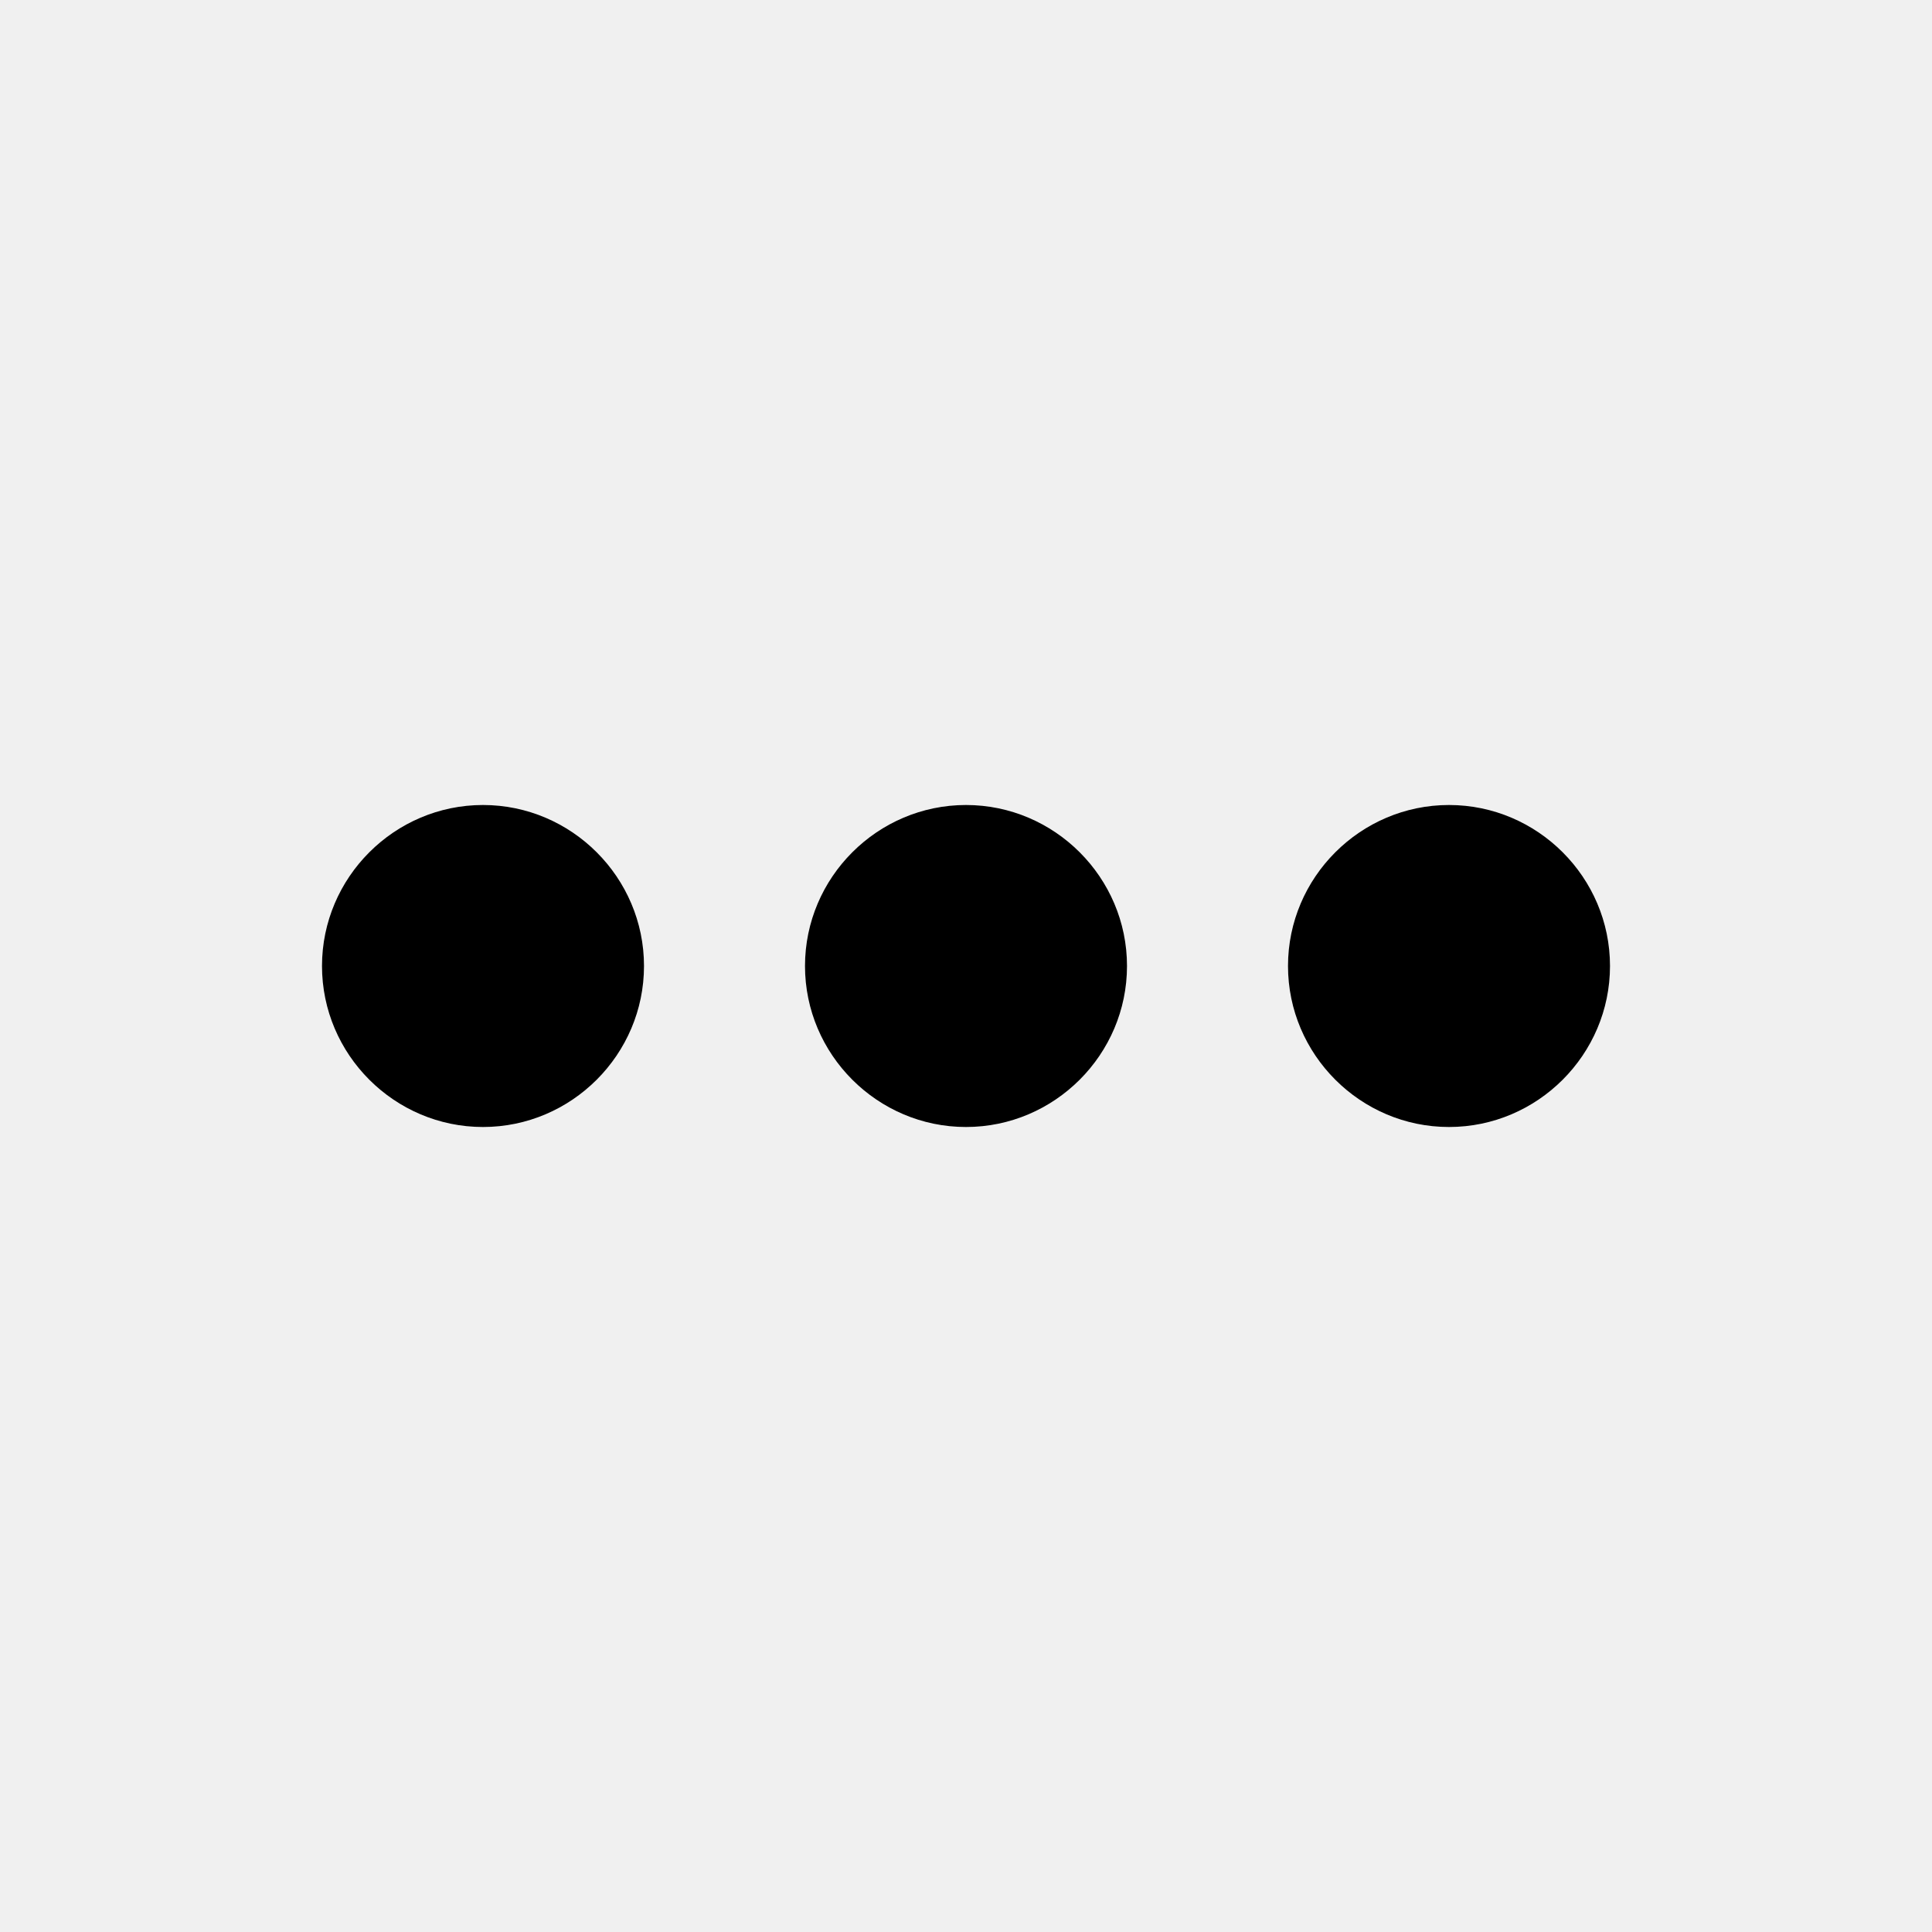
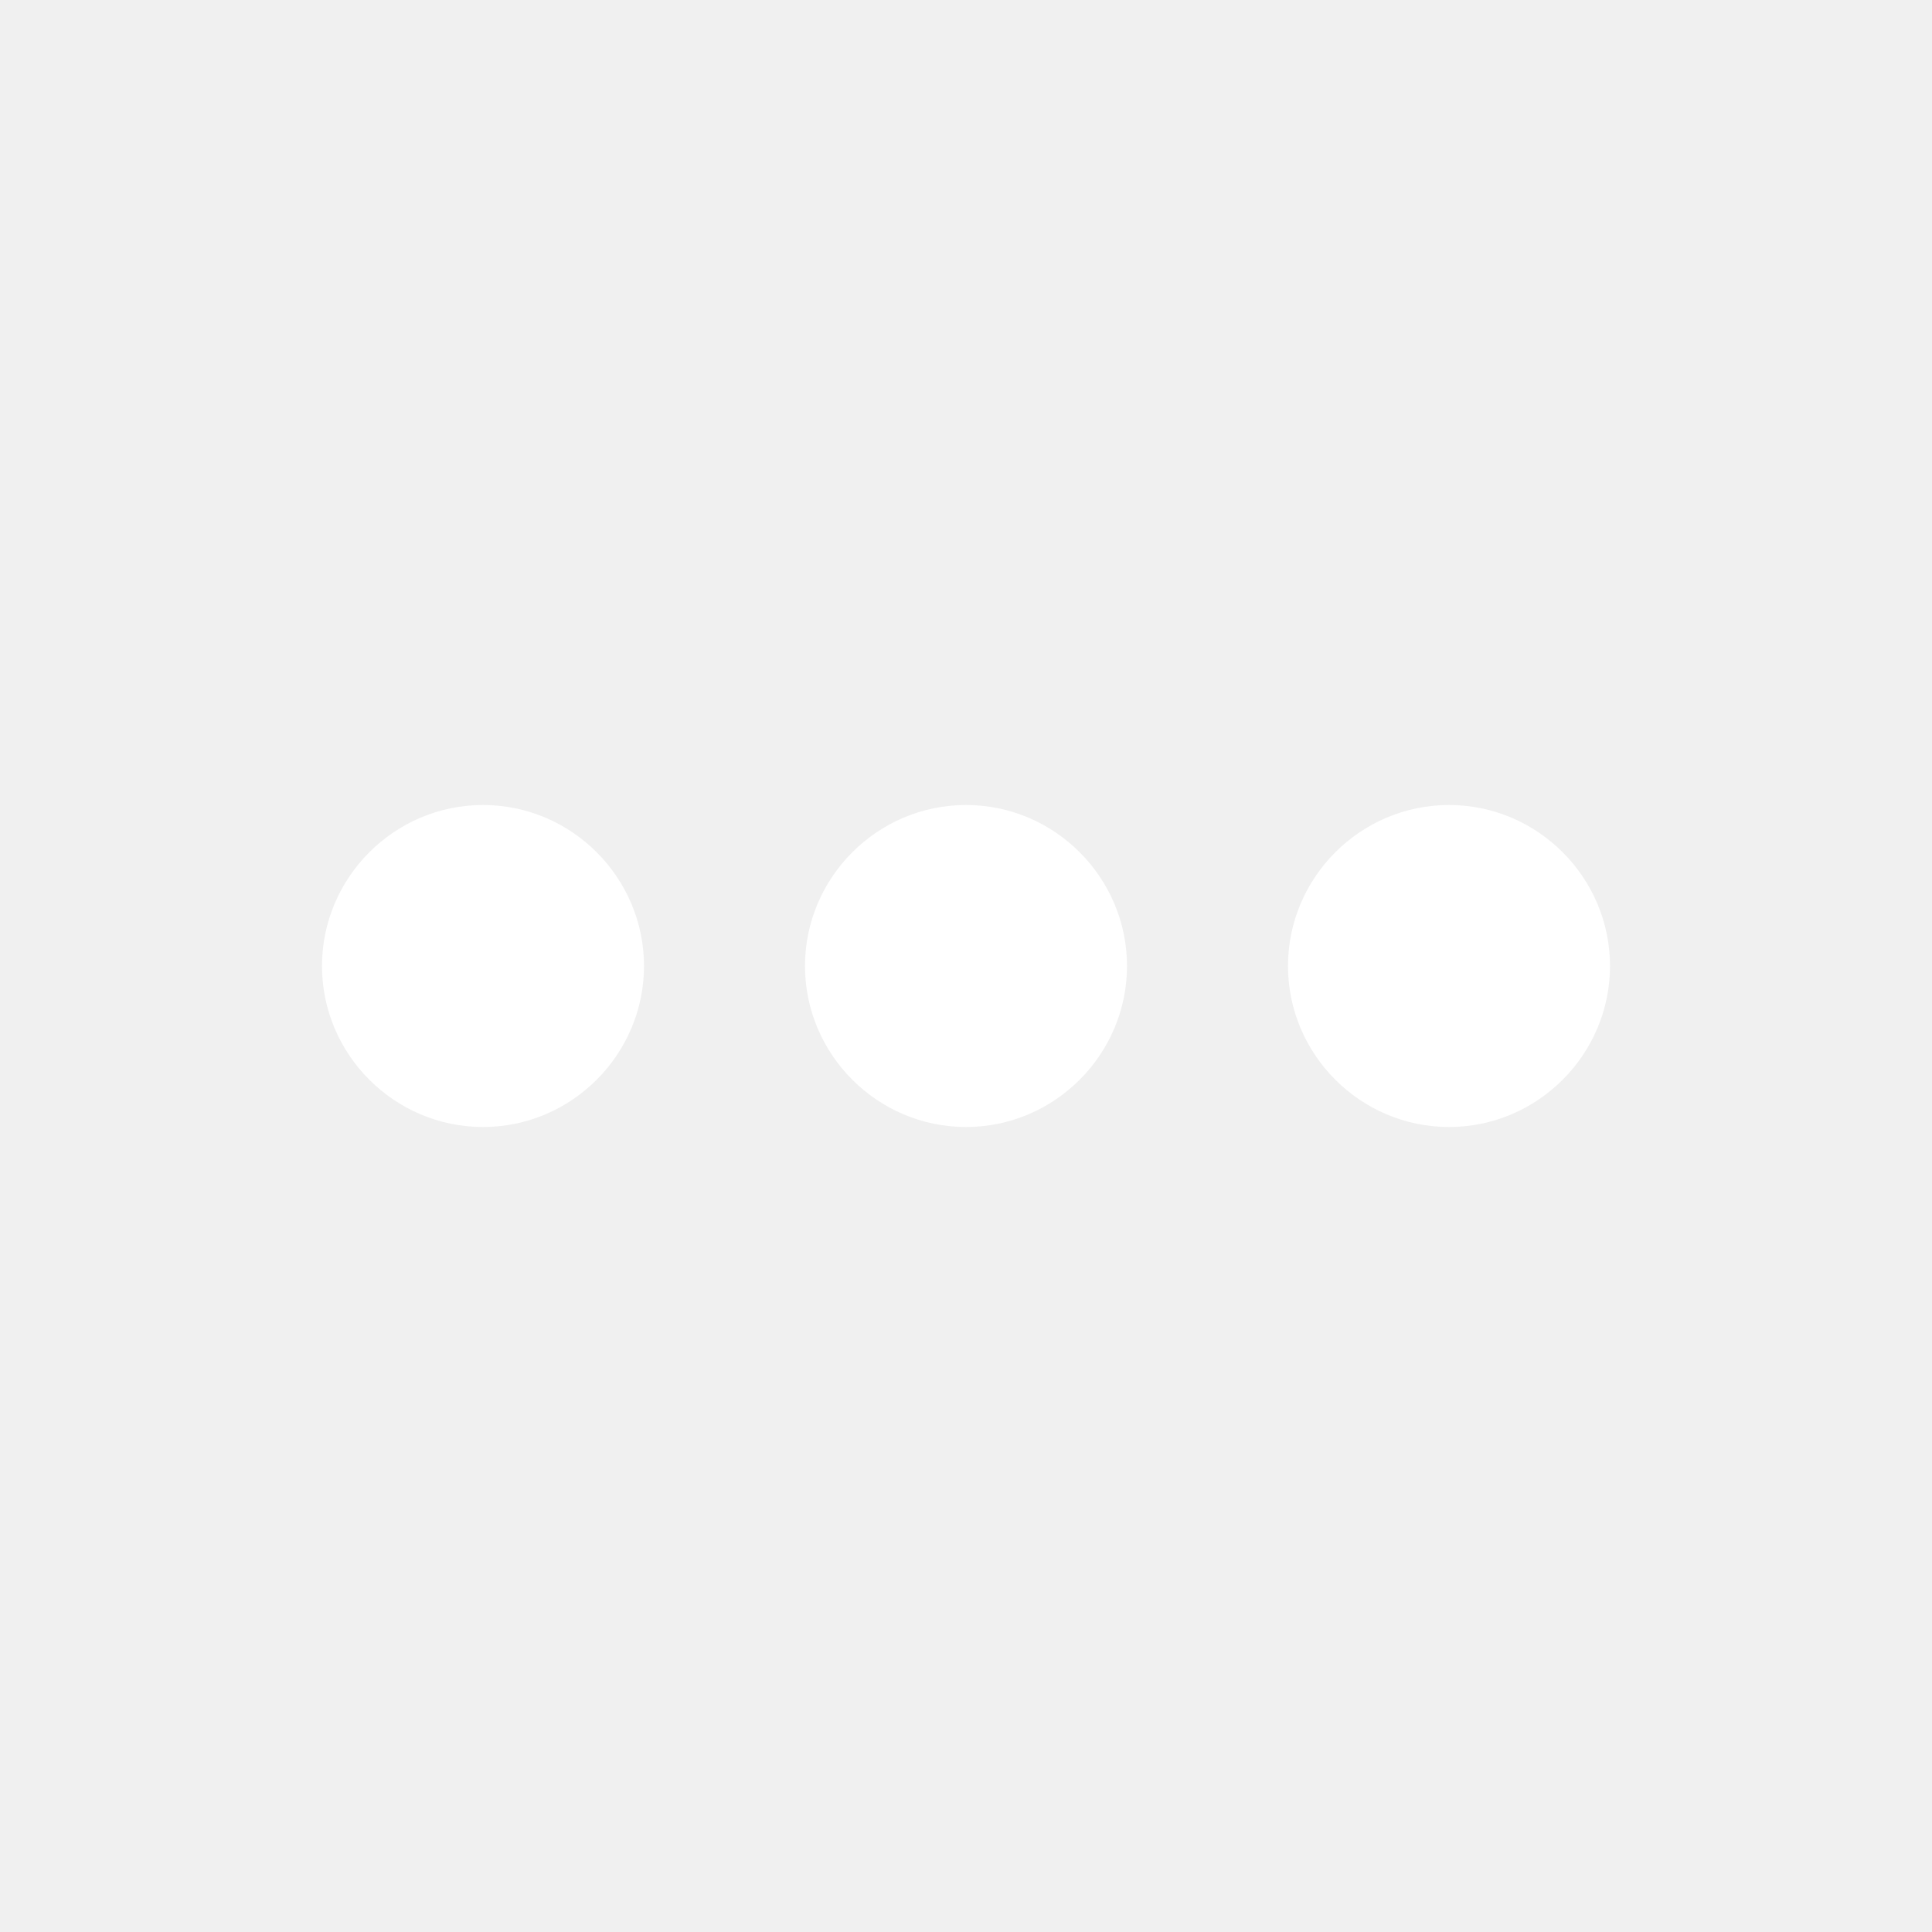
- <svg xmlns="http://www.w3.org/2000/svg" height="24px" viewBox="0 0 24 24" width="24px" fill="#000000">
+ <svg xmlns="http://www.w3.org/2000/svg" height="24px" viewBox="0 0 24 24" width="24px" fill="white">
  <path d="M0 0h24v24H0V0z" fill="none" />
  <path d="M6 10c-1.1 0-2 .9-2 2s.9 2 2 2 2-.9 2-2-.9-2-2-2zm12 0c-1.1 0-2 .9-2 2s.9 2 2 2 2-.9 2-2-.9-2-2-2zm-6 0c-1.1 0-2 .9-2 2s.9 2 2 2 2-.9 2-2-.9-2-2-2z" />
</svg>
